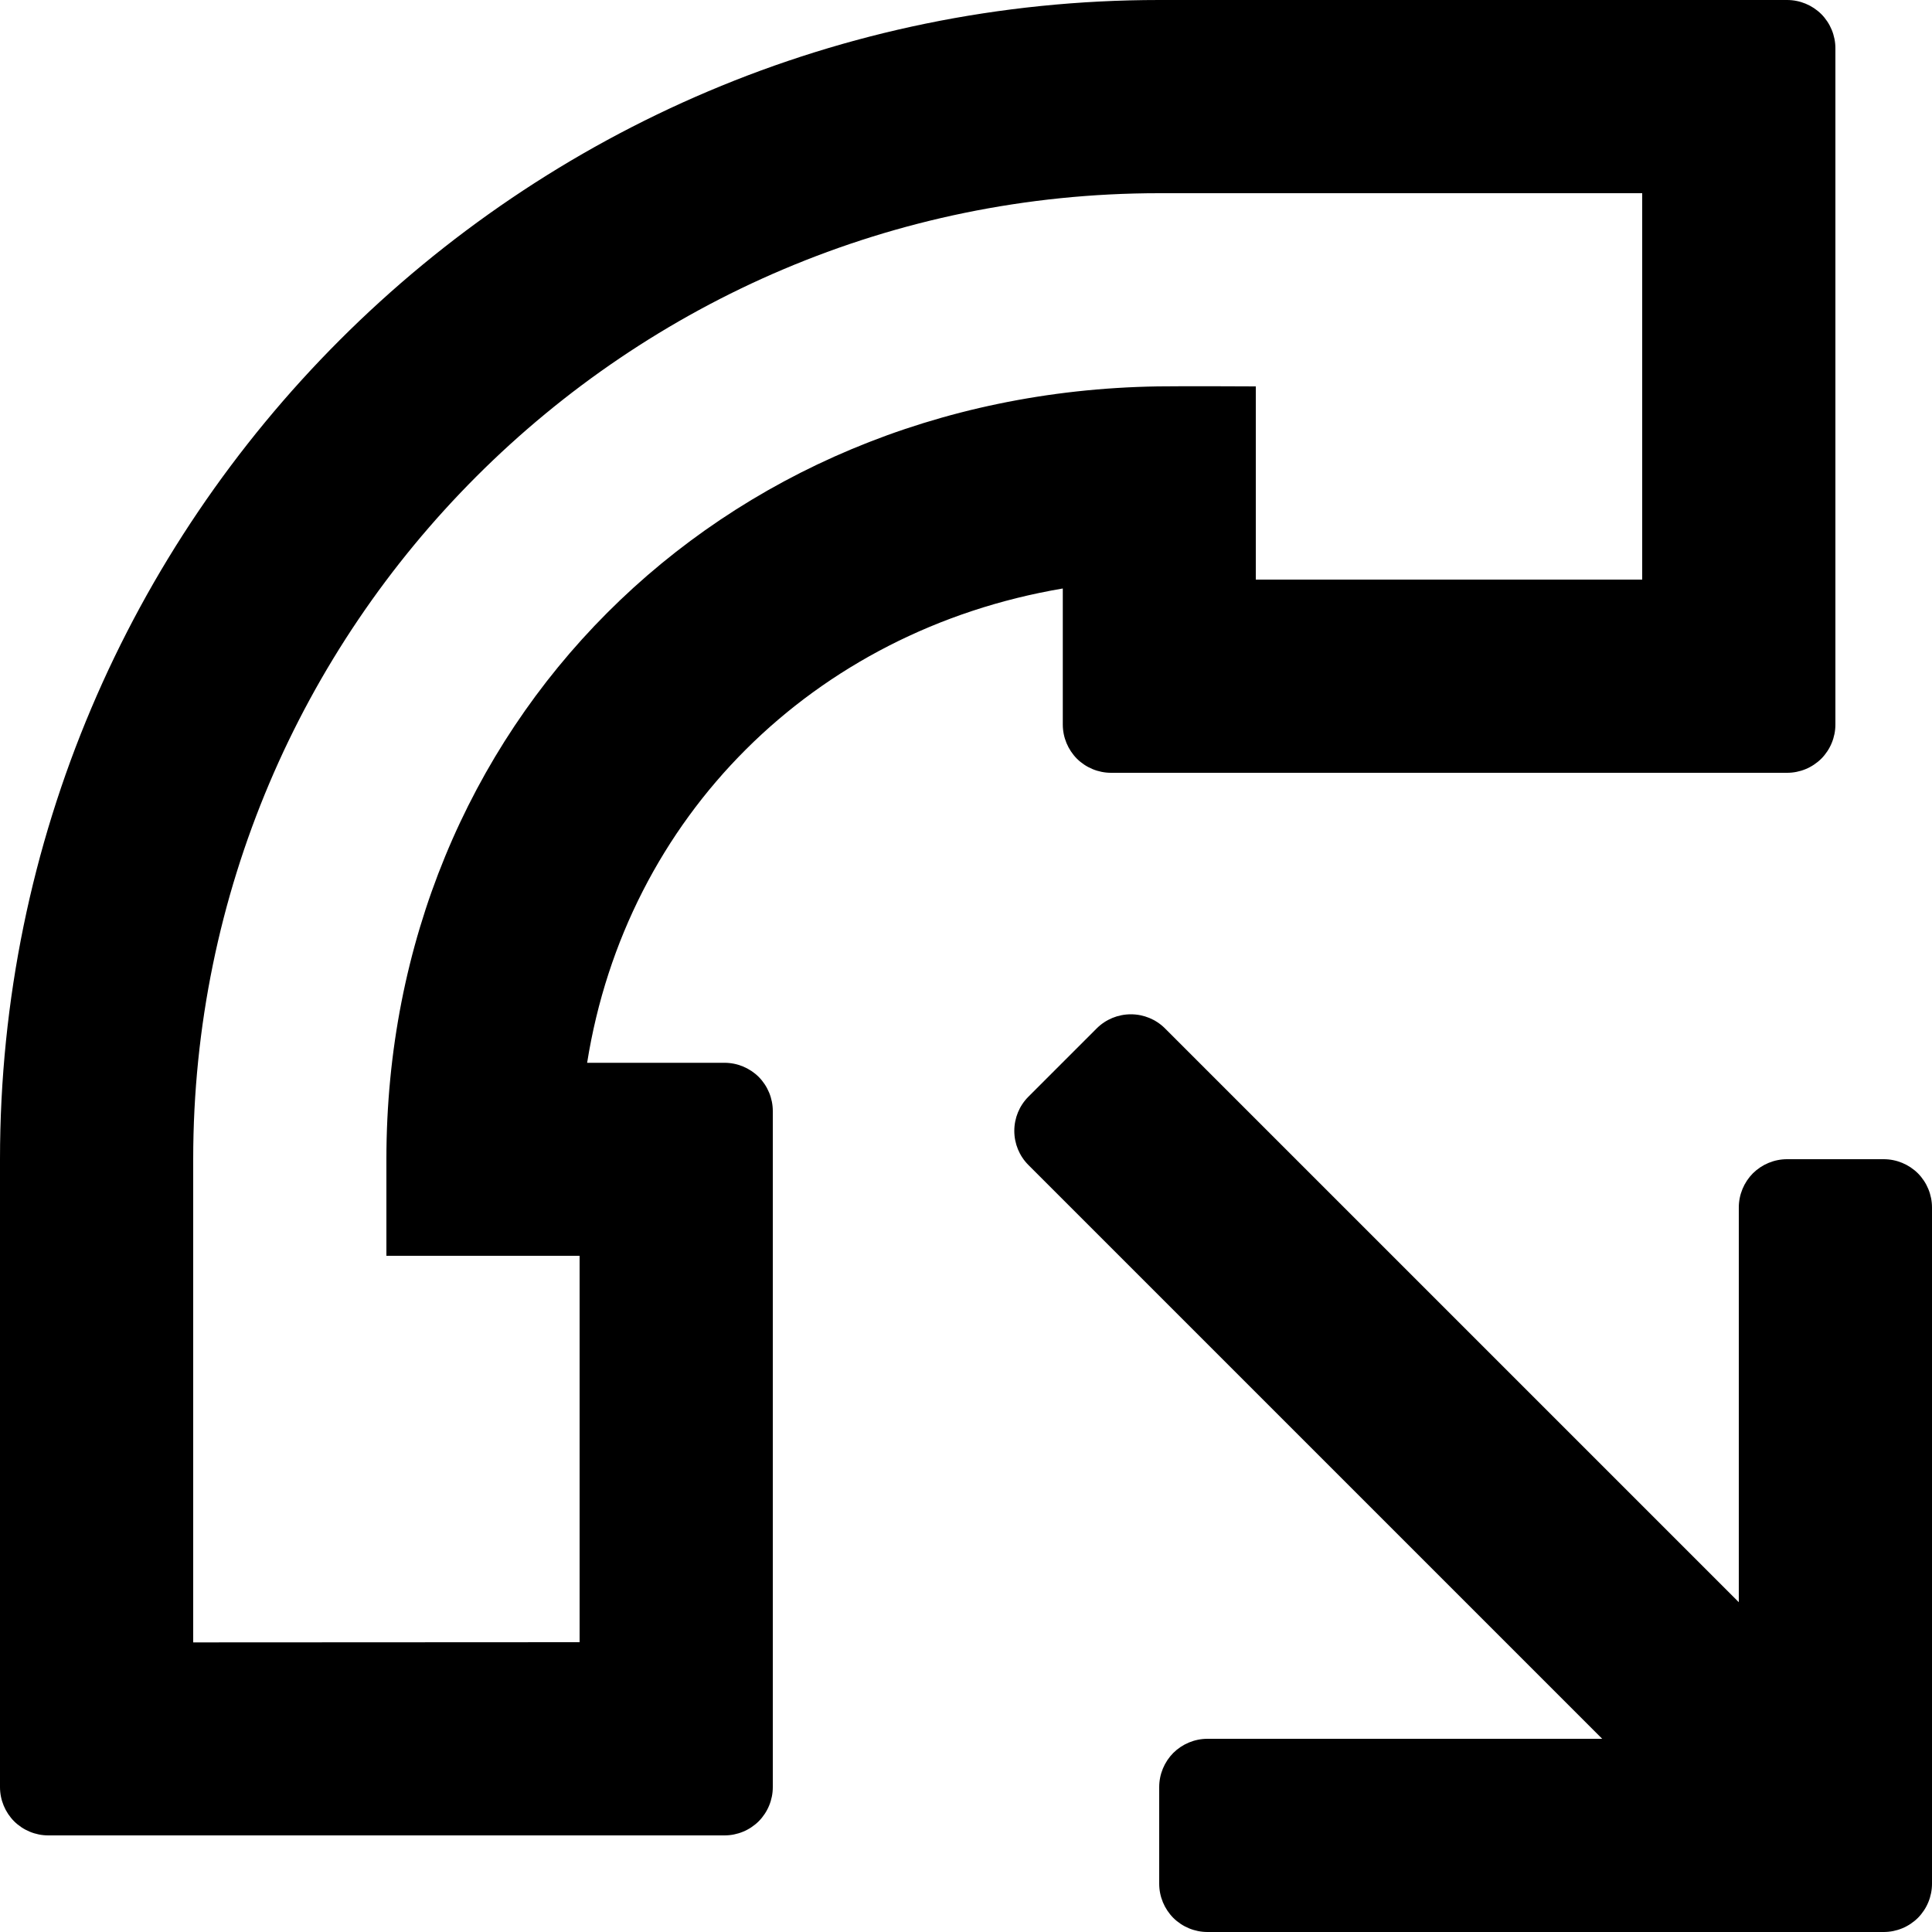
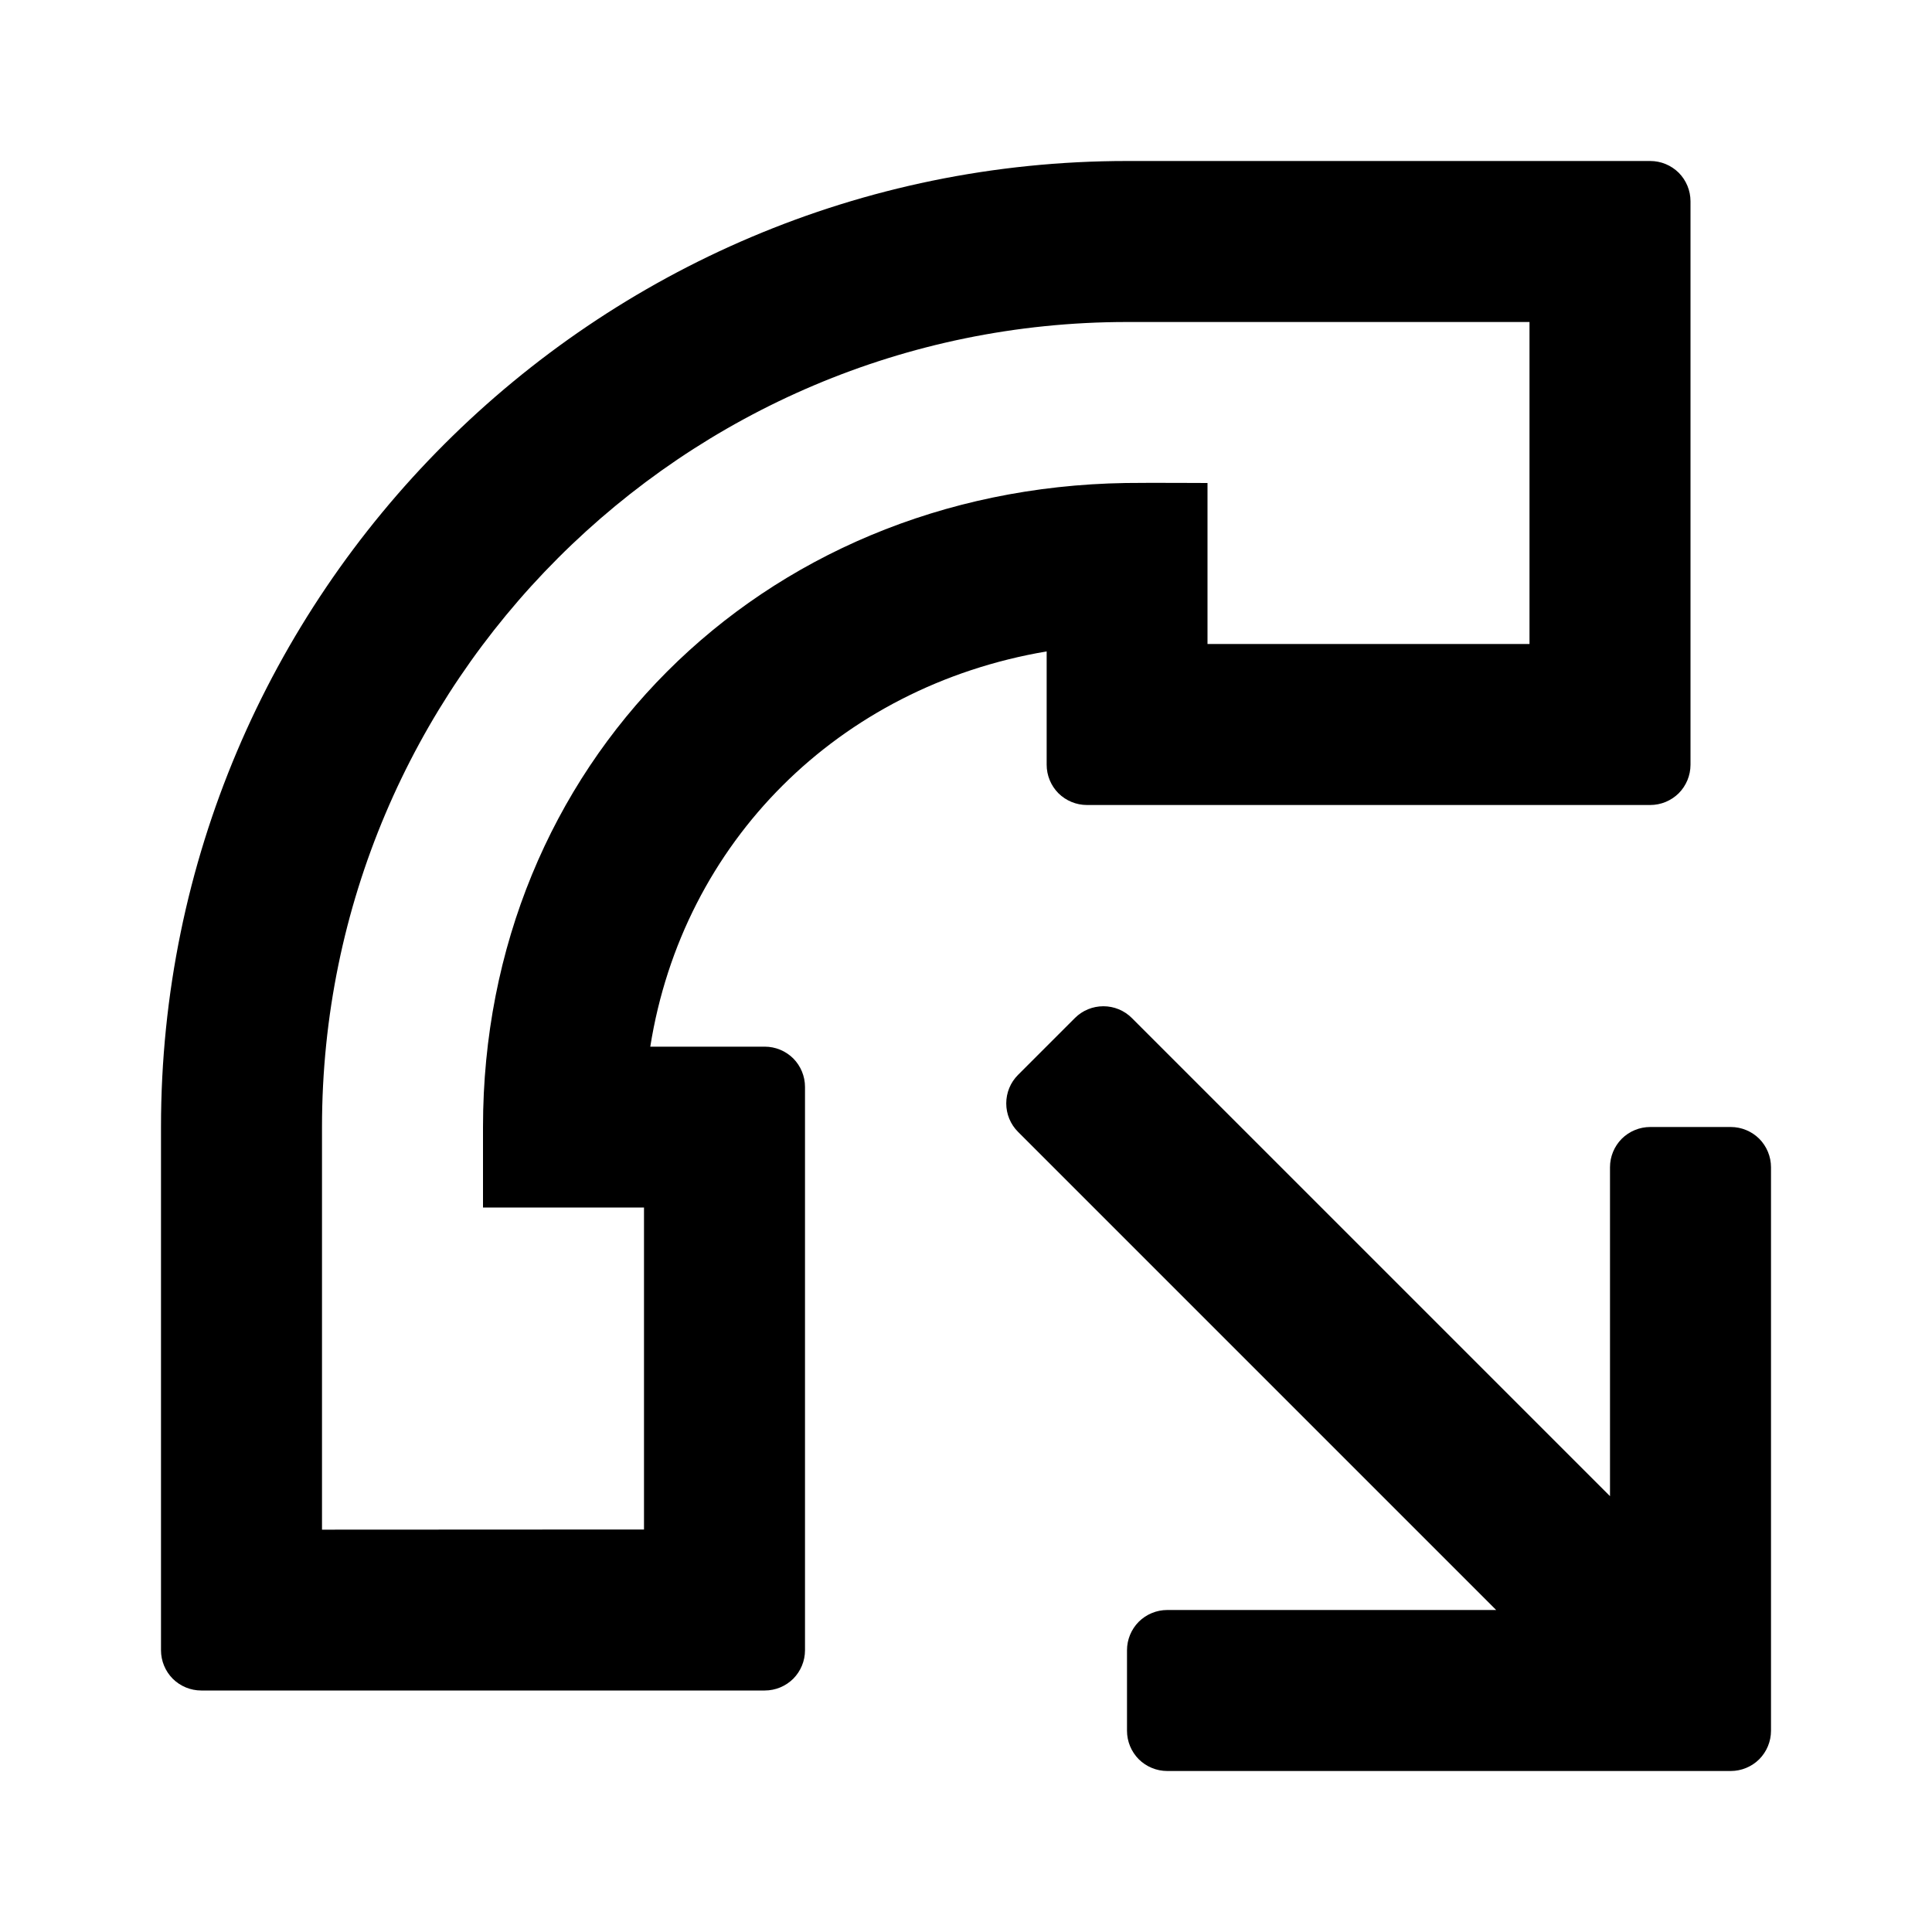
- <svg xmlns="http://www.w3.org/2000/svg" viewBox="0 0 20 20">
-   <path fill-rule="evenodd" clip-rule="evenodd" d="M7.5 11.002C7.633 11.002 7.76 11.055 7.854 11.148C7.947 11.242 8 11.369 8 11.502V18.5C8 18.633 7.947 18.76 7.854 18.854C7.76 18.947 7.633 19 7.5 19H0.5C0.367 19 0.24 18.947 0.146 18.854C0.053 18.76 0 18.633 0 18.5V12C0 5.383 5.383 0 12 0H18.5C18.633 0 18.76 0.053 18.854 0.146C18.947 0.24 19 0.367 19 0.5V7.5C19 7.633 18.947 7.76 18.854 7.854C18.76 7.947 18.633 8 18.5 8H11.502C11.369 8 11.242 7.947 11.148 7.854C11.055 7.76 11.002 7.633 11.002 7.5V6.092C8.418 6.529 6.482 8.459 6.078 11.002H7.5ZM2 12V17.002L6 17V13H4V12C4 7.512 7.433 4.072 11.984 4C12.252 3.996 13 4 13 4V6H17V2H12C6.485 2 2 6.486 2 12ZM19.5 12C19.633 12 19.76 12.053 19.854 12.146C19.947 12.24 20 12.367 20 12.5V19.5C20 19.633 19.947 19.76 19.854 19.854C19.76 19.947 19.633 20 19.5 20H12.5C12.367 20 12.24 19.947 12.146 19.854C12.053 19.76 12 19.633 12 19.5V18.5C12 18.367 12.053 18.24 12.146 18.146C12.24 18.053 12.367 18 12.5 18H16.586L10.646 12.06C10.552 11.966 10.5 11.839 10.5 11.707C10.5 11.574 10.552 11.447 10.646 11.353L11.353 10.646C11.447 10.552 11.574 10.5 11.707 10.5C11.839 10.5 11.966 10.552 12.06 10.646L18 16.586V12.5C18 12.367 18.053 12.24 18.146 12.146C18.24 12.053 18.367 12 18.5 12H19.5Z" />
+ <svg xmlns="http://www.w3.org/2000/svg" viewBox="0 0 24 24">
+   <path fill-rule="evenodd" clip-rule="evenodd" d="M9.5 13.002C9.633 13.002 9.76 13.055 9.854 13.148C9.947 13.242 10 13.369 10 13.502V20.5C10 20.633 9.947 20.76 9.854 20.854C9.76 20.947 9.633 21 9.5 21H2.5C2.367 21 2.24 20.947 2.146 20.854C2.053 20.76 2 20.633 2 20.5V14C2 7.383 7.383 2 14 2H20.5C20.633 2 20.76 2.053 20.854 2.146C20.947 2.24 21 2.367 21 2.5V9.5C21 9.633 20.947 9.76 20.854 9.854C20.76 9.947 20.633 10 20.5 10H13.502C13.369 10 13.242 9.947 13.148 9.854C13.055 9.76 13.002 9.633 13.002 9.5V8.092C10.418 8.529 8.482 10.459 8.078 13.002H9.5ZM4 14V19.002L8 19V15H6V14C6 9.512 9.433 6.072 13.984 6C14.252 5.996 15 6 15 6V8H19V4H14C8.485 4 4 8.486 4 14ZM21.5 14C21.633 14 21.76 14.053 21.854 14.146C21.947 14.24 22 14.367 22 14.5V21.5C22 21.633 21.947 21.76 21.854 21.854C21.76 21.947 21.633 22 21.5 22H14.5C14.367 22 14.24 21.947 14.146 21.854C14.053 21.76 14 21.633 14 21.5V20.5C14 20.367 14.053 20.24 14.146 20.146C14.24 20.053 14.367 20 14.5 20H18.586L12.646 14.06C12.552 13.966 12.5 13.839 12.5 13.707C12.5 13.574 12.552 13.447 12.646 13.353L13.353 12.646C13.447 12.552 13.574 12.5 13.707 12.5C13.839 12.5 13.966 12.552 14.06 12.646L20 18.586V14.5C20 14.367 20.053 14.24 20.146 14.146C20.24 14.053 20.367 14 20.5 14H21.5Z" />
</svg>
